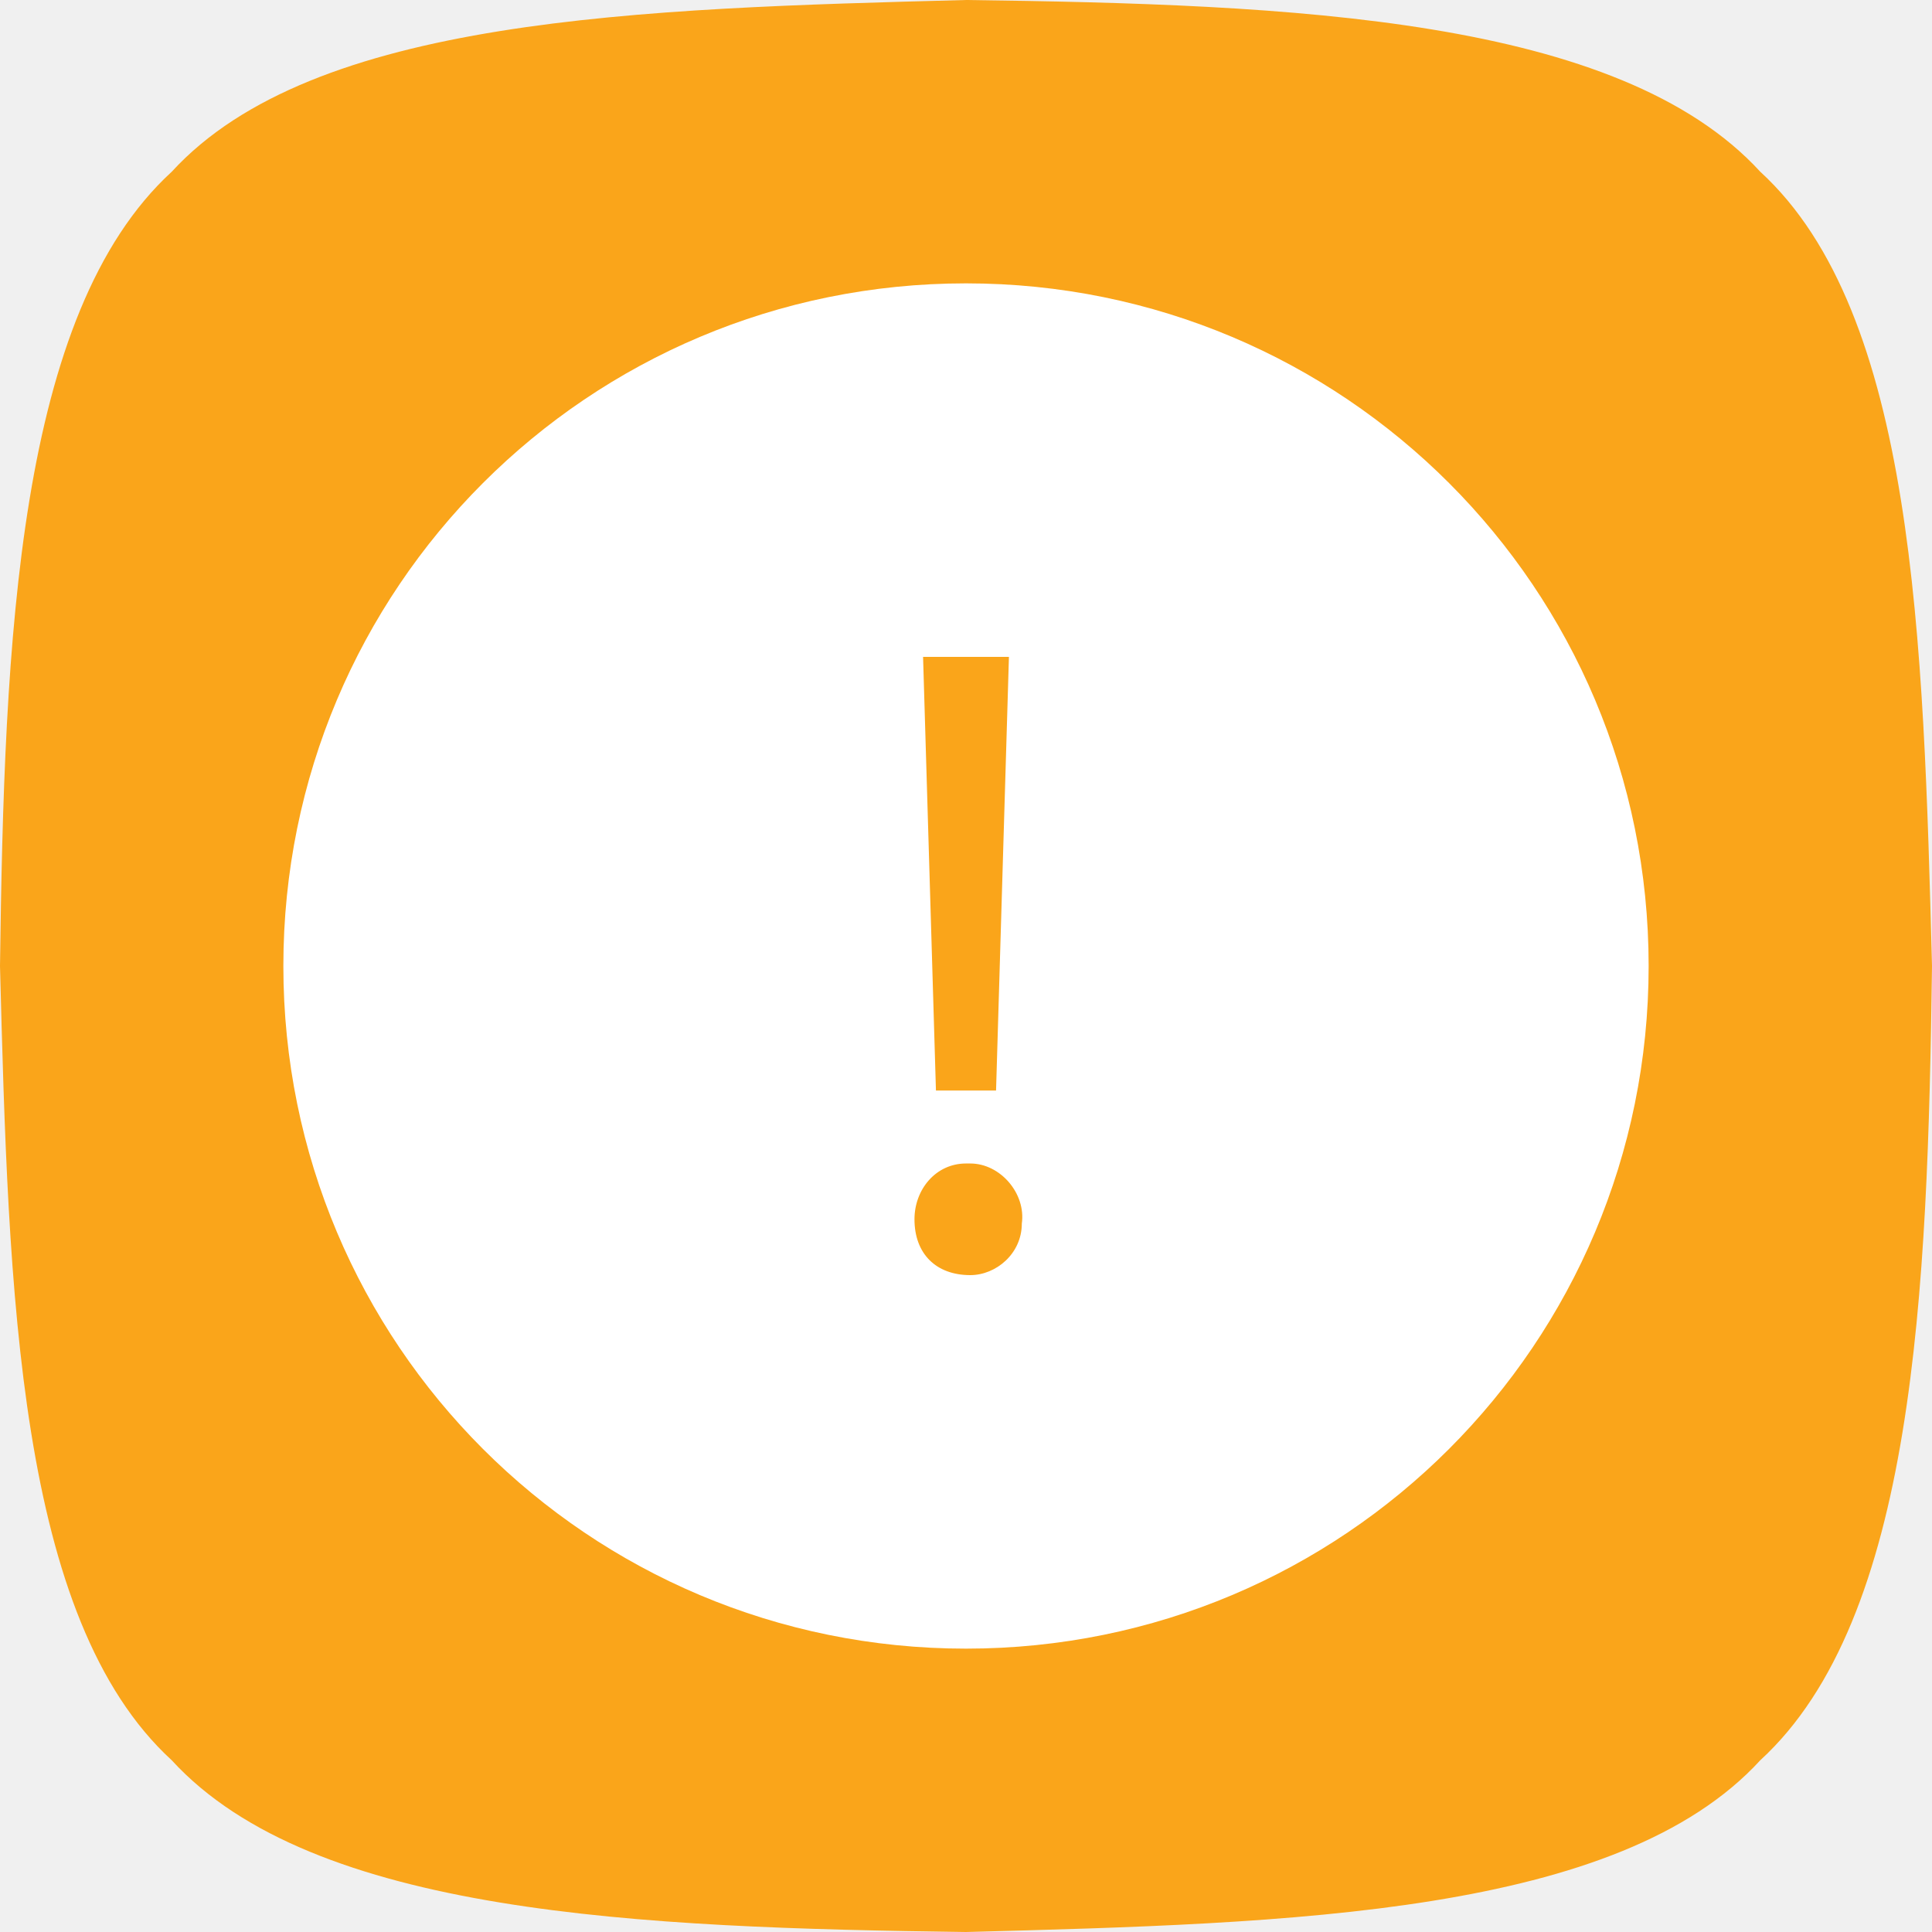
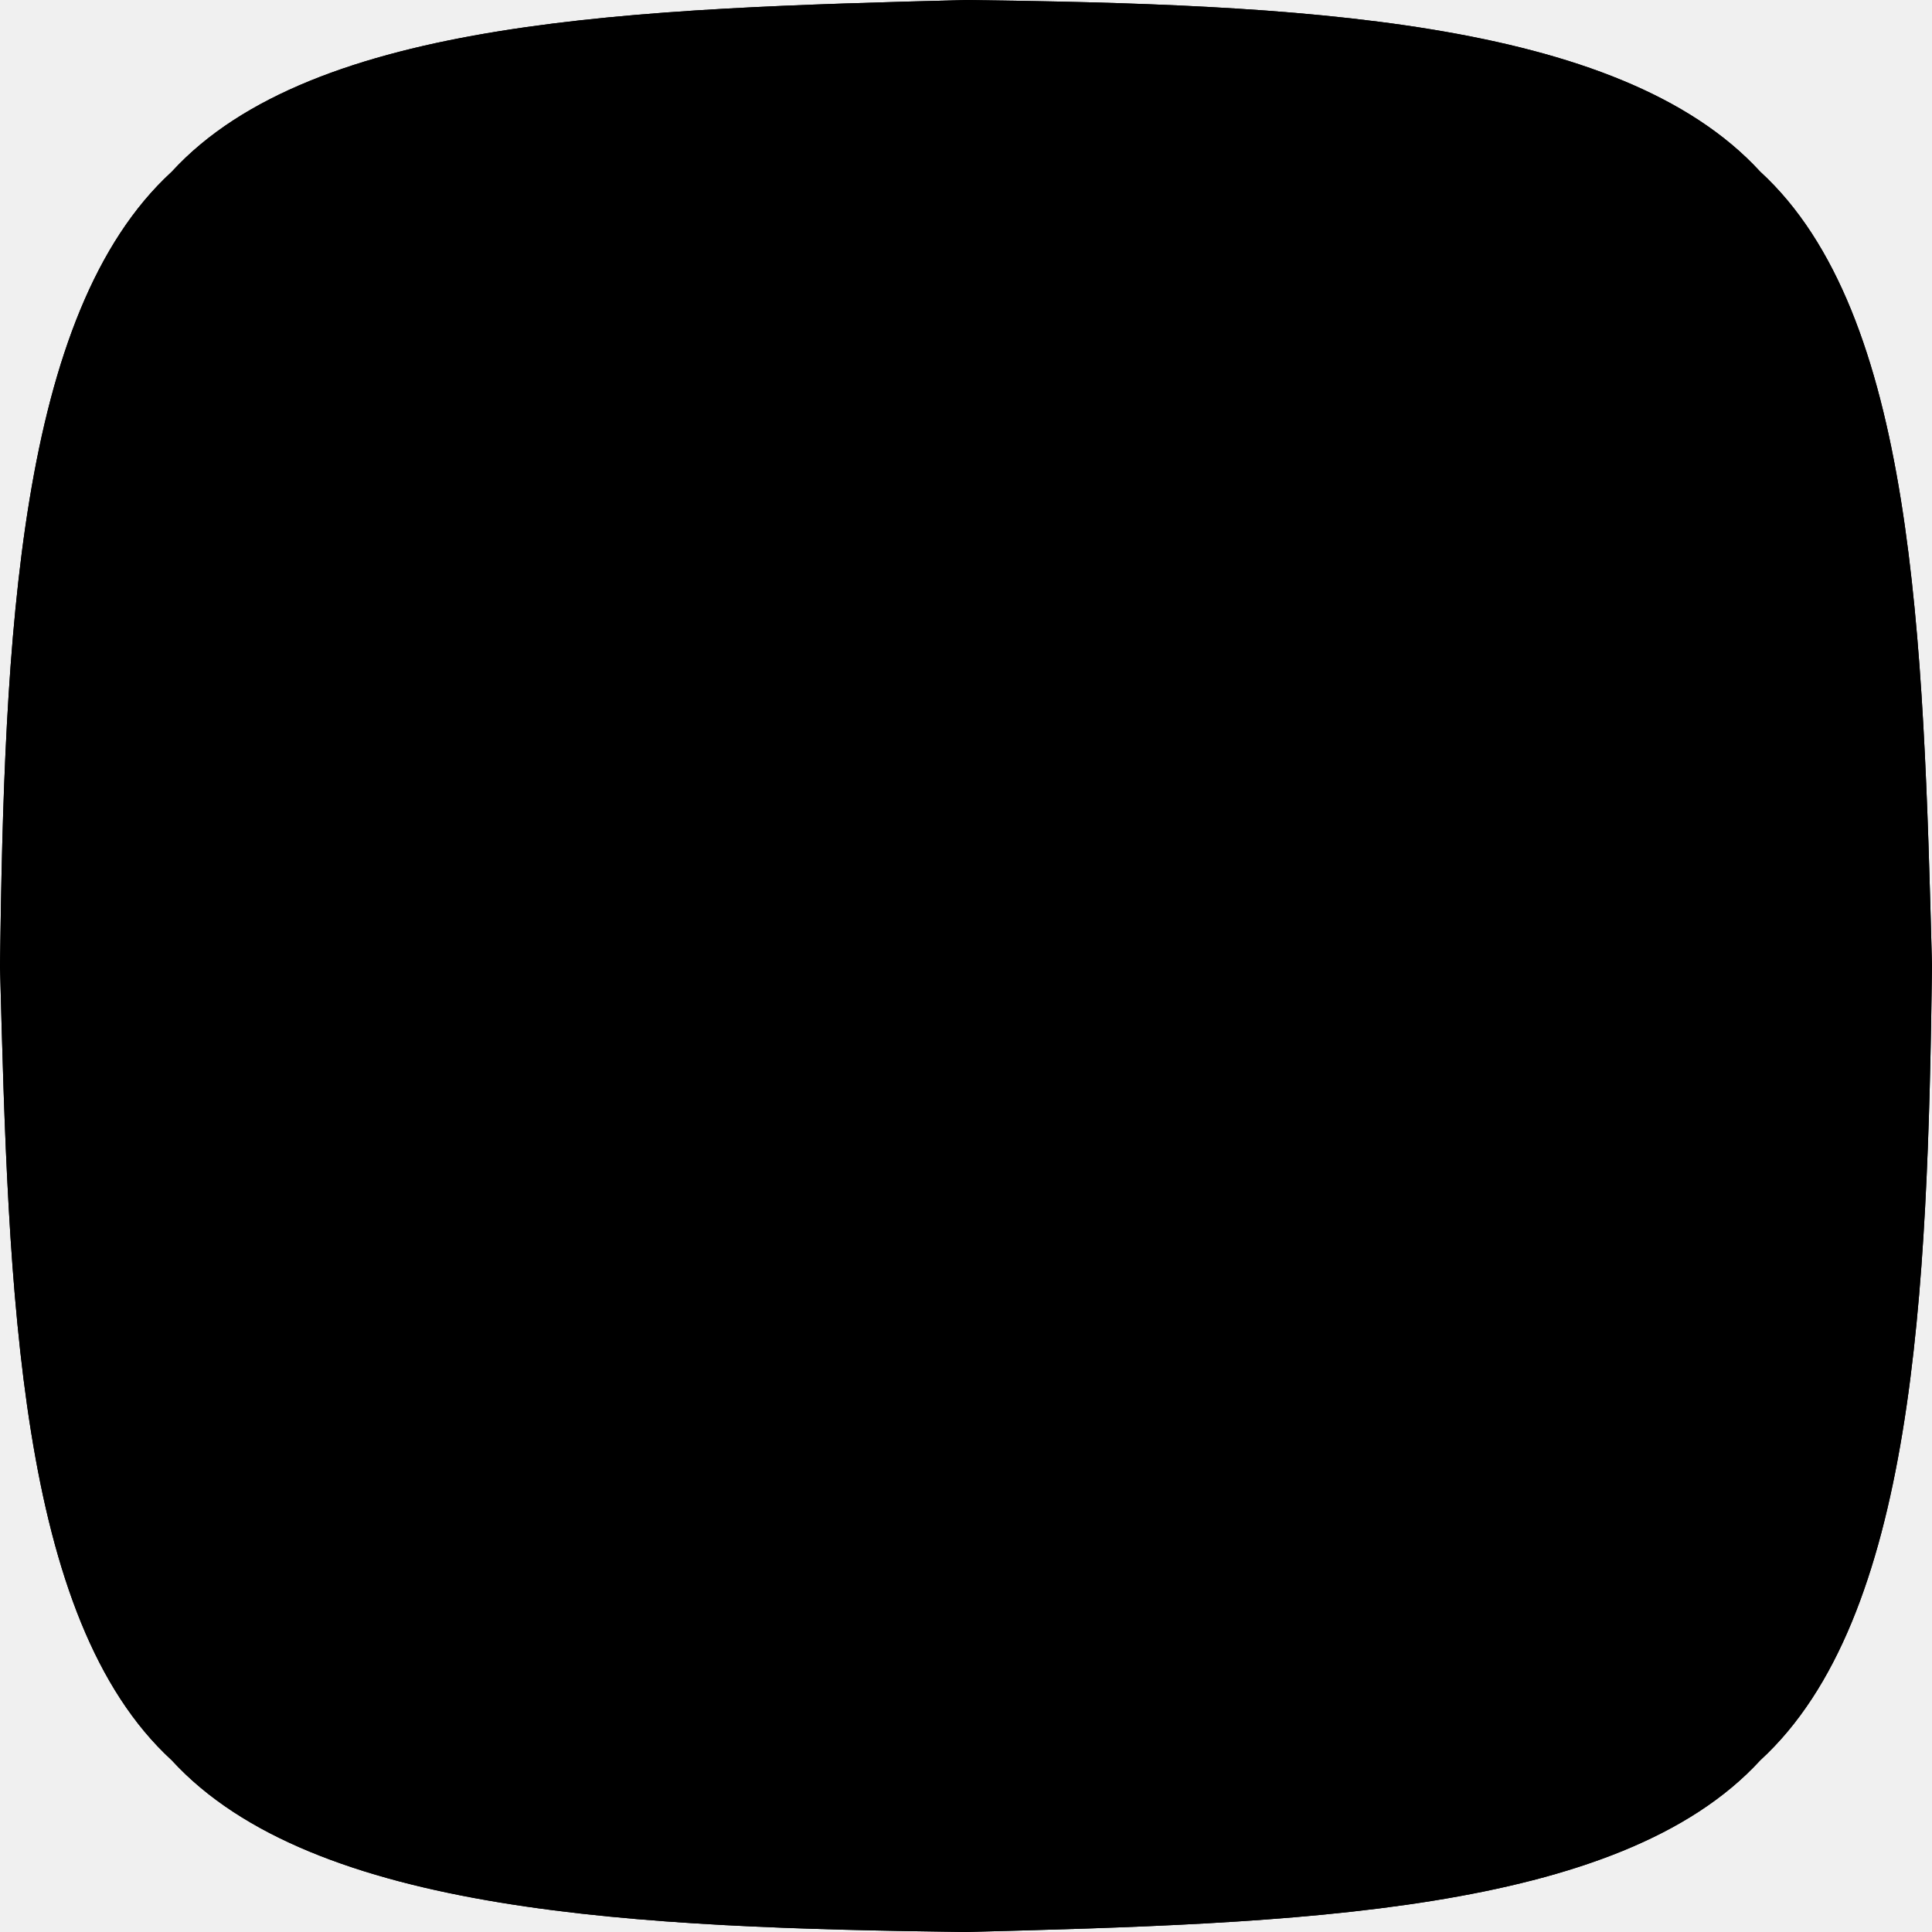
<svg xmlns="http://www.w3.org/2000/svg" xmlns:xlink="http://www.w3.org/1999/xlink" version="1.1" x="0px" y="0px" viewBox="0 0 45 45" style="enable-background:new 0 0 45 45;" xml:space="preserve">
  <style type="text/css">
	.st0{display:none;}
	.st1{display:inline;}
	.st2{clip-path:url(#SVGID_00000170984048883267764750000003188244448794095530_);}
	.st3{fill:#FAA51A;}
	.st4{fill:#FFFFFF;}
	.st5{clip-path:url(#SVGID_00000095298415849580174200000012378591722823061156_);}
</style>
-   <g id="Layer_1" class="st0">
-     <g class="st1">
+   <g id="Layer_1" className="st0">
+     <g className="st1">
      <defs>
        <rect id="SVGID_1_" width="45" height="45" />
      </defs>
      <clipPath id="SVGID_00000057858907186482733110000014663425196830858902_">
        <use xlink:href="#SVGID_1_" style="overflow:visible;" />
      </clipPath>
      <g id="Group_3312" style="clip-path:url(#SVGID_00000057858907186482733110000014663425196830858902_);">
-         <path id="Path_10870" class="st3" d="M41,4c3.6,3.3,3.8,10.9,4,18.5c-0.1,7.6-0.4,15.2-4,18.5c-3.3,3.6-10.9,3.8-18.5,4     C14.9,44.9,7.3,44.6,4,41c-3.6-3.3-3.8-10.9-4-18.5C0.1,14.9,0.4,7.3,4,4c3.3-3.6,10.9-3.8,18.5-4C30.1,0.1,37.7,0.4,41,4" />
-         <path id="Path_10871" class="st4" d="M38.4,22.5c0,8.8-7.1,15.9-15.9,15.9S6.6,31.3,6.6,22.5c0-8.8,7.1-15.9,15.9-15.9l0,0     C31.3,6.6,38.4,13.7,38.4,22.5" />
-         <path id="Path_10872" class="st3" d="M22.5,30.1c-3.6,0-6.5-2.9-6.5-6.5c0-1.7,0.7-3.4,1.9-4.6c0.3-0.3,0.8-0.3,1.1,0     s0.3,0.8,0,1.1c-1.9,1.9-1.9,5,0,7c1.9,1.9,5,1.9,7,0c1.9-1.9,1.9-5,0-7c0,0,0,0,0,0c-0.3-0.3-0.3-0.8,0-1.1s0.8-0.3,1.1,0     c2.5,2.5,2.6,6.7,0,9.2C25.9,29.4,24.2,30.1,22.5,30.1" />
-         <path id="Path_10873" class="st3" d="M22.5,23.6c-0.4,0-0.8-0.4-0.8-0.8l0,0v-7.2c0-0.4,0.4-0.8,0.8-0.8c0.4,0,0.8,0.4,0.8,0.8     v7.2C23.3,23.3,22.9,23.6,22.5,23.6L22.5,23.6" />
+         <path id="Path_10870" className="st3" d="M41,4c3.6,3.3,3.8,10.9,4,18.5c-0.1,7.6-0.4,15.2-4,18.5c-3.3,3.6-10.9,3.8-18.5,4     C14.9,44.9,7.3,44.6,4,41c-3.6-3.3-3.8-10.9-4-18.5C0.1,14.9,0.4,7.3,4,4c3.3-3.6,10.9-3.8,18.5-4C30.1,0.1,37.7,0.4,41,4" />
+         <path id="Path_10871" className="st4" d="M38.4,22.5c0,8.8-7.1,15.9-15.9,15.9S6.6,31.3,6.6,22.5c0-8.8,7.1-15.9,15.9-15.9l0,0     C31.3,6.6,38.4,13.7,38.4,22.5" />
+         <path id="Path_10872" className="st3" d="M22.5,30.1c-3.6,0-6.5-2.9-6.5-6.5c0-1.7,0.7-3.4,1.9-4.6c0.3-0.3,0.8-0.3,1.1,0     s0.3,0.8,0,1.1c-1.9,1.9-1.9,5,0,7c1.9,1.9,5,1.9,7,0c1.9-1.9,1.9-5,0-7c0,0,0,0,0,0c-0.3-0.3-0.3-0.8,0-1.1s0.8-0.3,1.1,0     c2.5,2.5,2.6,6.7,0,9.2C25.9,29.4,24.2,30.1,22.5,30.1" />
+         <path id="Path_10873" className="st3" d="M22.5,23.6c-0.4,0-0.8-0.4-0.8-0.8l0,0v-7.2c0-0.4,0.4-0.8,0.8-0.8c0.4,0,0.8,0.4,0.8,0.8     v7.2C23.3,23.3,22.9,23.6,22.5,23.6L22.5,23.6" />
      </g>
    </g>
  </g>
  <g id="Layer_2">
    <g>
      <defs>
        <rect id="SVGID_00000093888548018755981950000015128751223395144629_" width="45" height="45" />
      </defs>
      <clipPath id="SVGID_00000080199599125896141390000015210481442482095036_">
        <use xlink:href="#SVGID_00000093888548018755981950000015128751223395144629_" style="overflow:visible;" />
      </clipPath>
      <g id="Group_3310" style="clip-path:url(#SVGID_00000080199599125896141390000015210481442482095036_);">
-         <path id="Path_10867" class="st3" d="M41,4c3.6,3.3,3.8,10.9,4,18.5c-0.1,7.6-0.4,15.2-4,18.5c-3.3,3.6-10.9,3.8-18.5,4     C14.9,44.9,7.3,44.6,4,41c-3.6-3.3-3.8-10.9-4-18.5C0.1,14.9,0.4,7.3,4,4c3.3-3.6,10.9-3.8,18.5-4C30.1,0.1,37.7,0.4,41,4" />
-         <path id="Path_10868" class="st4" d="M38.4,22.5c0,8.8-7.1,15.9-15.9,15.9S6.6,31.3,6.6,22.5c0-8.8,7.1-15.9,15.9-15.9l0,0     C31.3,6.6,38.4,13.7,38.4,22.5" />
-         <path id="Path_10869" class="st3" d="M21.3,28.4c0-0.7,0.5-1.3,1.2-1.3c0,0,0.1,0,0.1,0c0.7,0,1.3,0.7,1.2,1.4     c0,0.7-0.6,1.2-1.2,1.2C21.8,29.7,21.3,29.2,21.3,28.4C21.3,28.5,21.3,28.4,21.3,28.4 M21.8,25.4l-0.3-10.1h2l-0.3,10.1H21.8z" />
+         <path id="Path_10867" className="st3" d="M41,4c3.6,3.3,3.8,10.9,4,18.5c-0.1,7.6-0.4,15.2-4,18.5c-3.3,3.6-10.9,3.8-18.5,4     C14.9,44.9,7.3,44.6,4,41c-3.6-3.3-3.8-10.9-4-18.5C0.1,14.9,0.4,7.3,4,4c3.3-3.6,10.9-3.8,18.5-4C30.1,0.1,37.7,0.4,41,4" />
+         <path id="Path_10868" className="st4" d="M38.4,22.5c0,8.8-7.1,15.9-15.9,15.9S6.6,31.3,6.6,22.5c0-8.8,7.1-15.9,15.9-15.9l0,0     C31.3,6.6,38.4,13.7,38.4,22.5" />
+         <path id="Path_10869" className="st3" d="M21.3,28.4c0-0.7,0.5-1.3,1.2-1.3c0,0,0.1,0,0.1,0c0.7,0,1.3,0.7,1.2,1.4     c0,0.7-0.6,1.2-1.2,1.2C21.8,29.7,21.3,29.2,21.3,28.4C21.3,28.5,21.3,28.4,21.3,28.4 M21.8,25.4l-0.3-10.1h2l-0.3,10.1H21.8z" />
      </g>
    </g>
  </g>
</svg>
